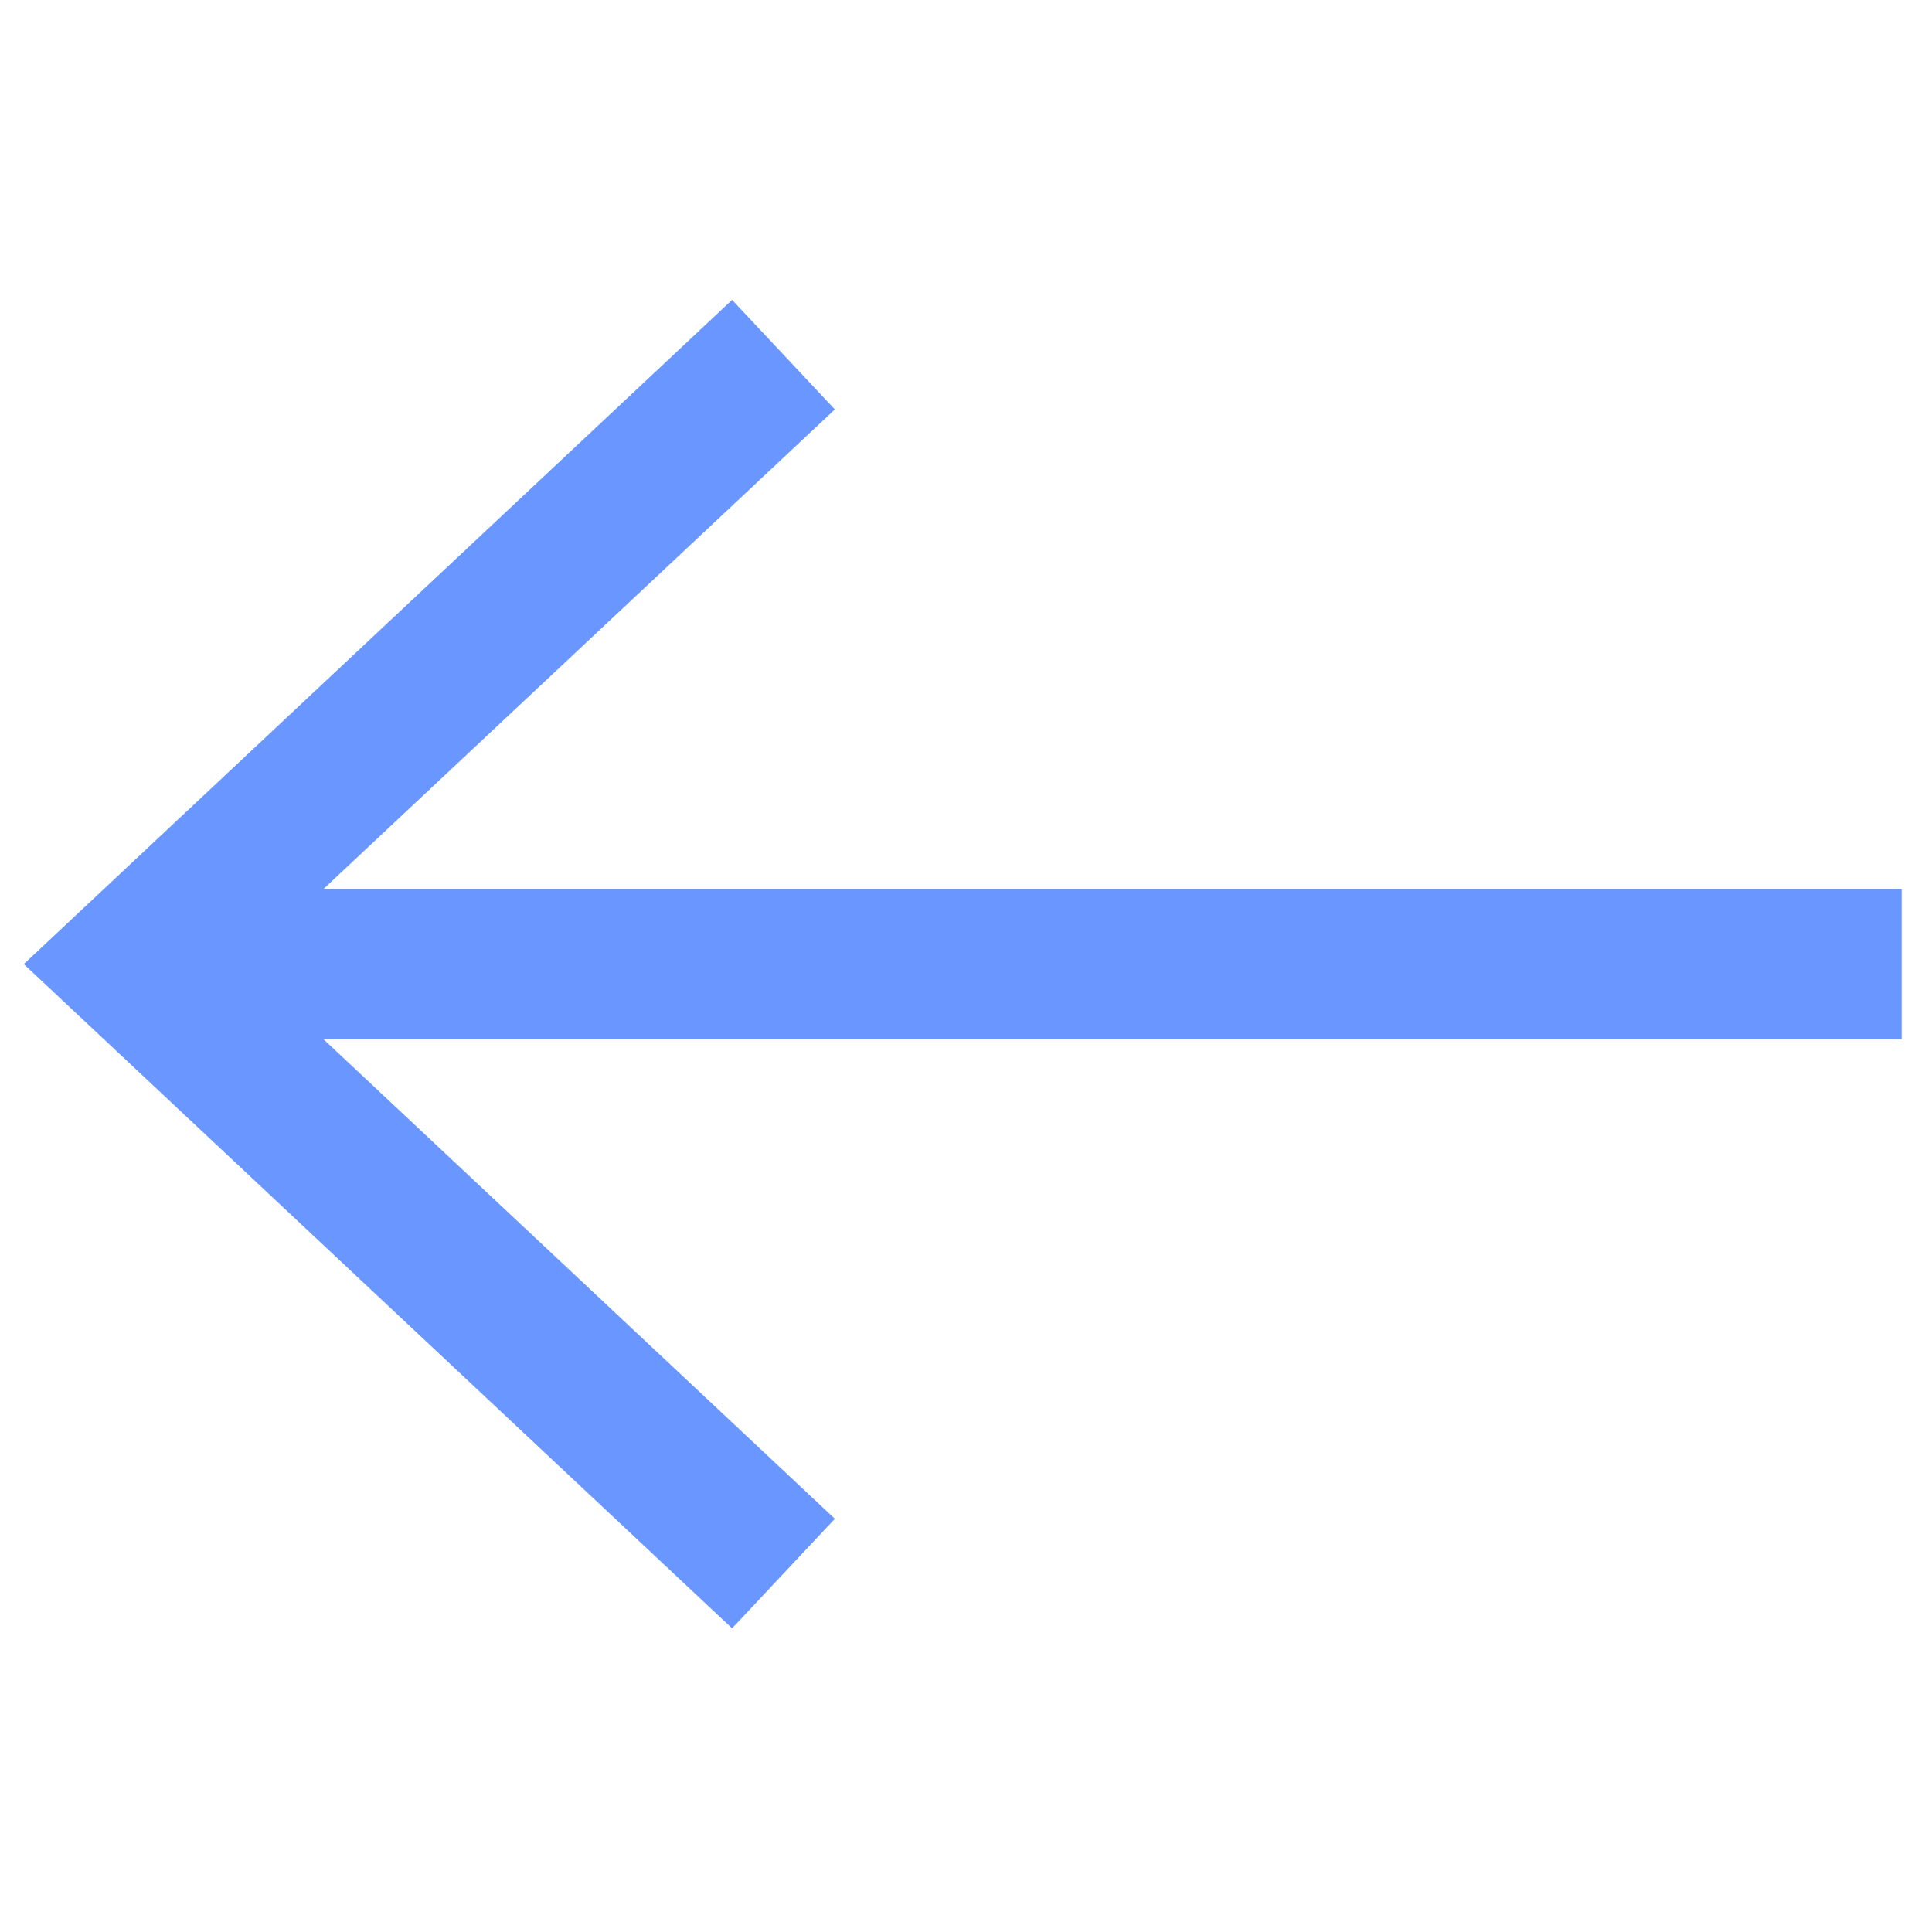
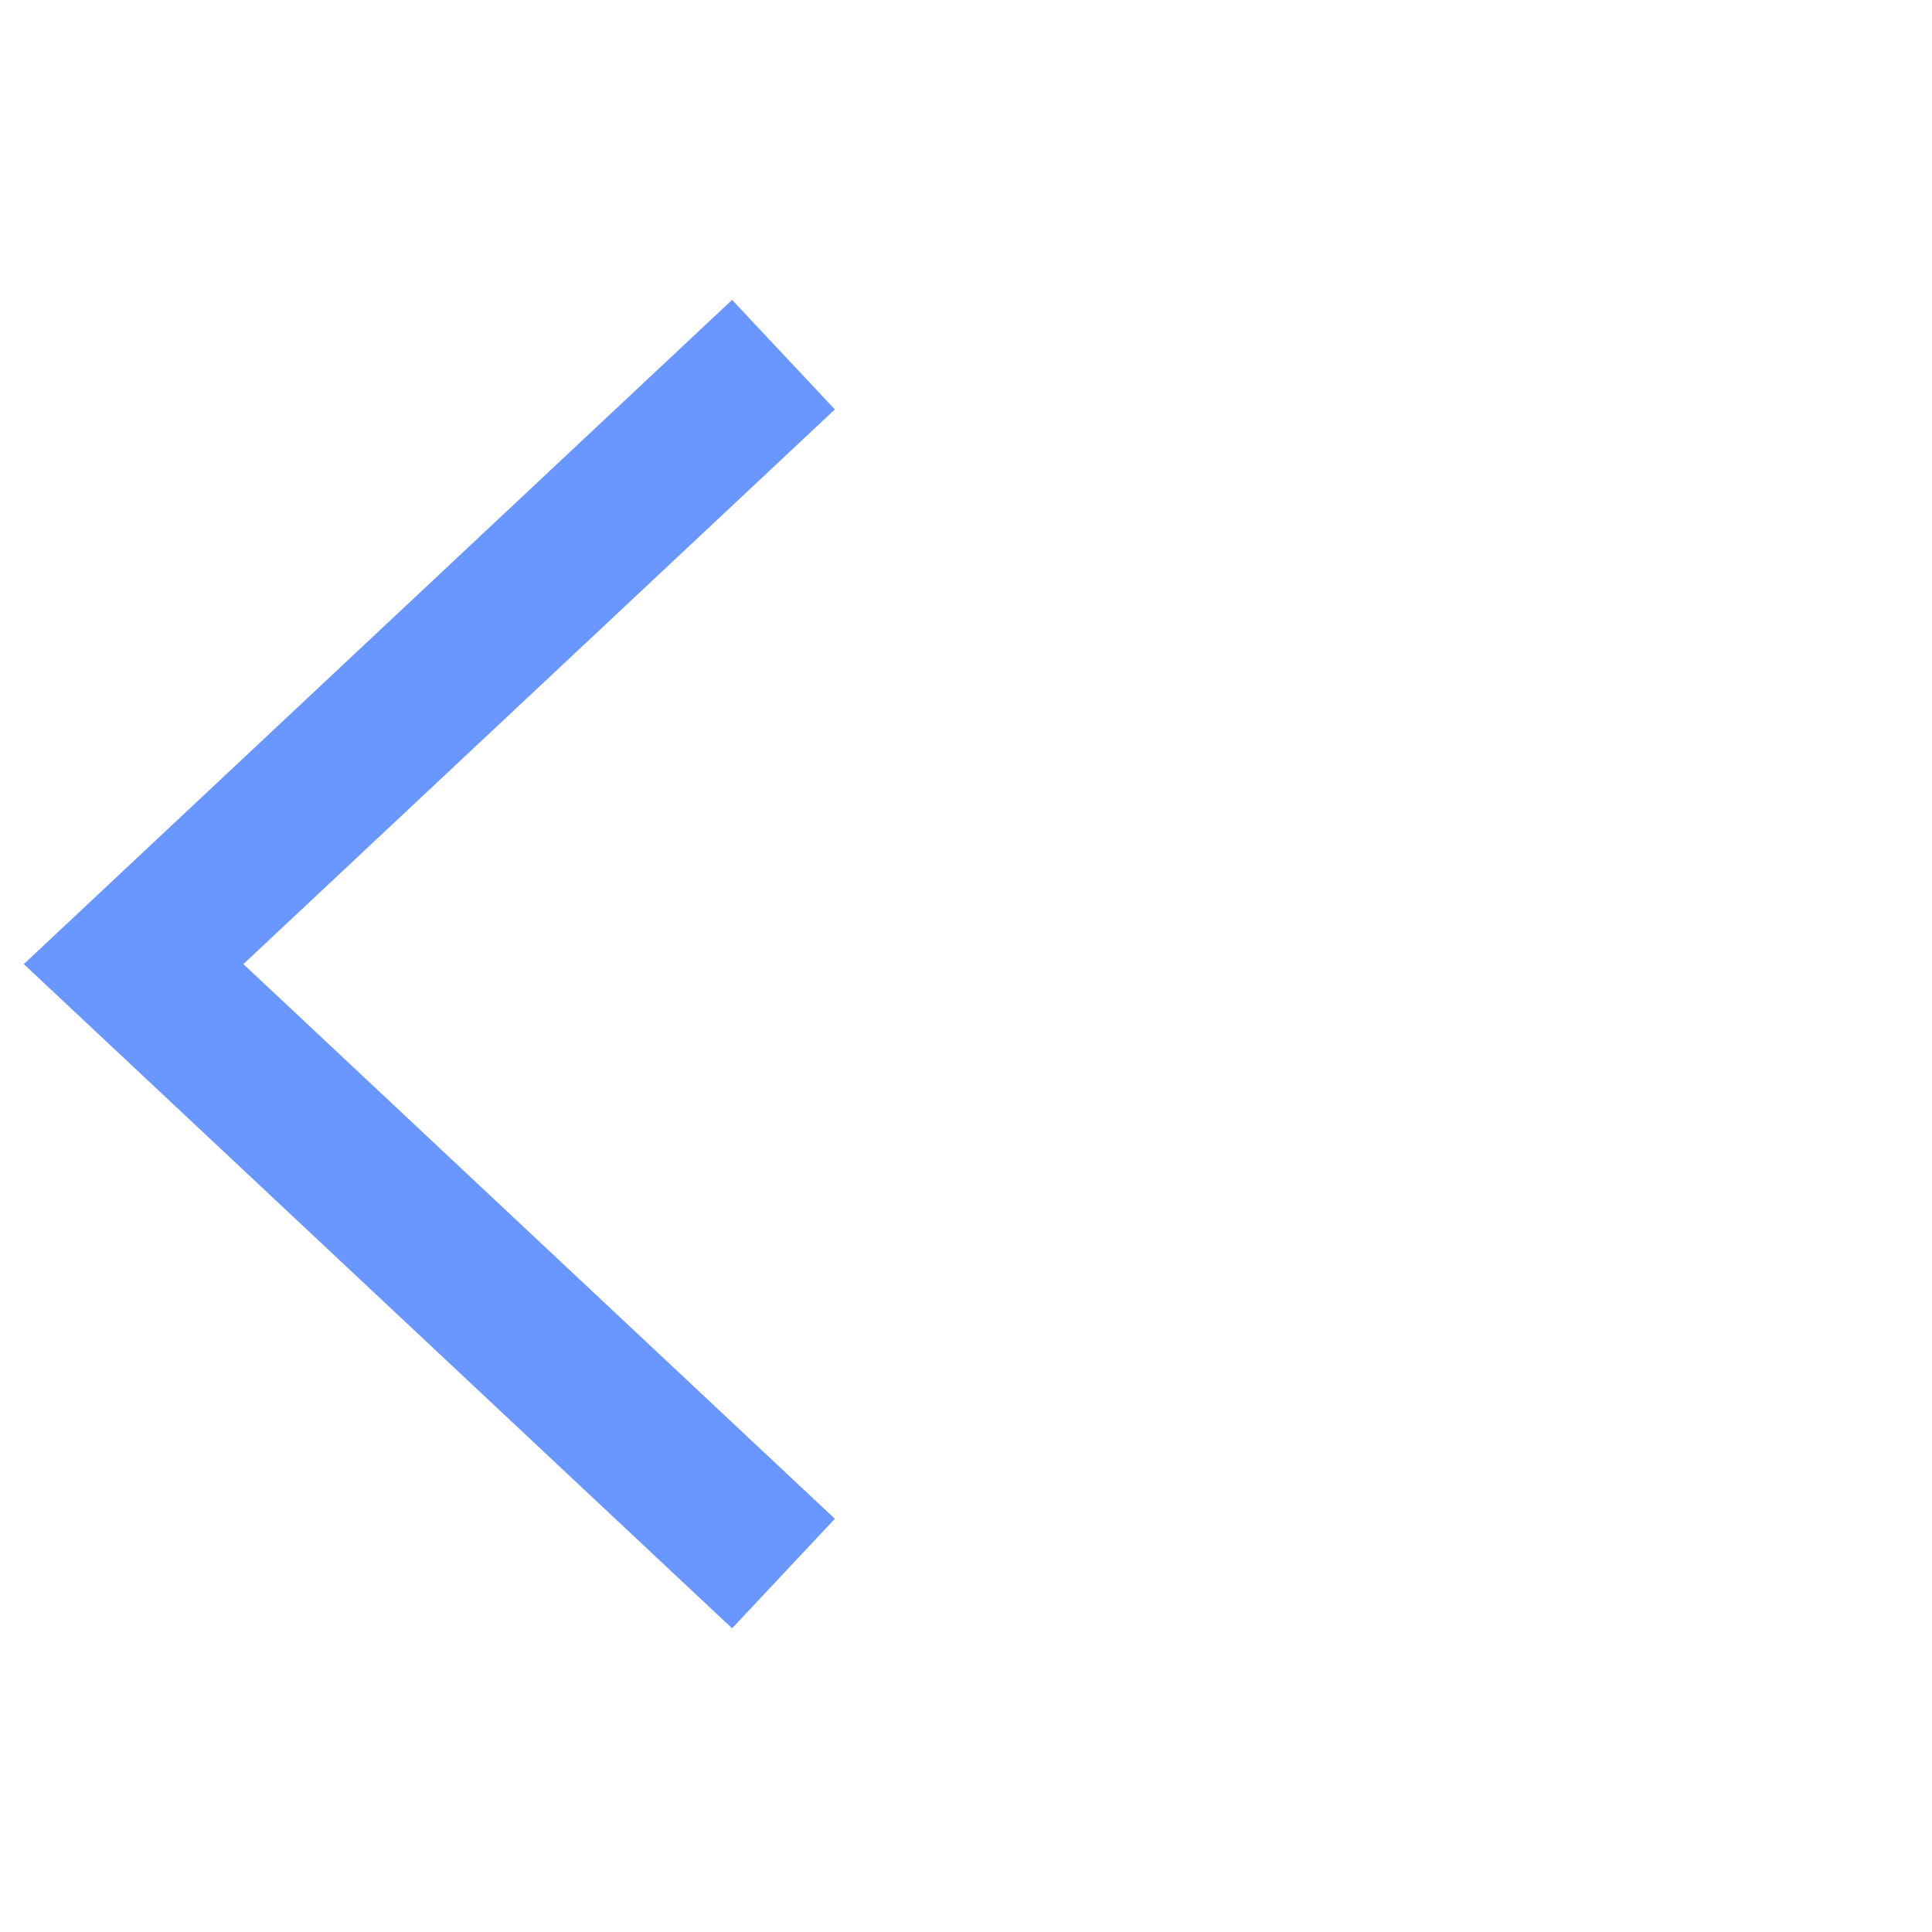
<svg xmlns="http://www.w3.org/2000/svg" version="1.1" id="Vrstva_1" x="0px" y="0px" width="283.46px" height="283.46px" viewBox="0 0 283.46 283.46" enable-background="new 0 0 283.46 283.46" xml:space="preserve">
  <polygon fill="#6996FF" points="107.411,238.906 3.492,141.452 107.411,43.998 122.488,60.072 35.708,141.452 122.488,222.833 " />
-   <rect x="33.211" y="130.434" fill="#6996FF" width="245.796" height="22.037" />
</svg>
